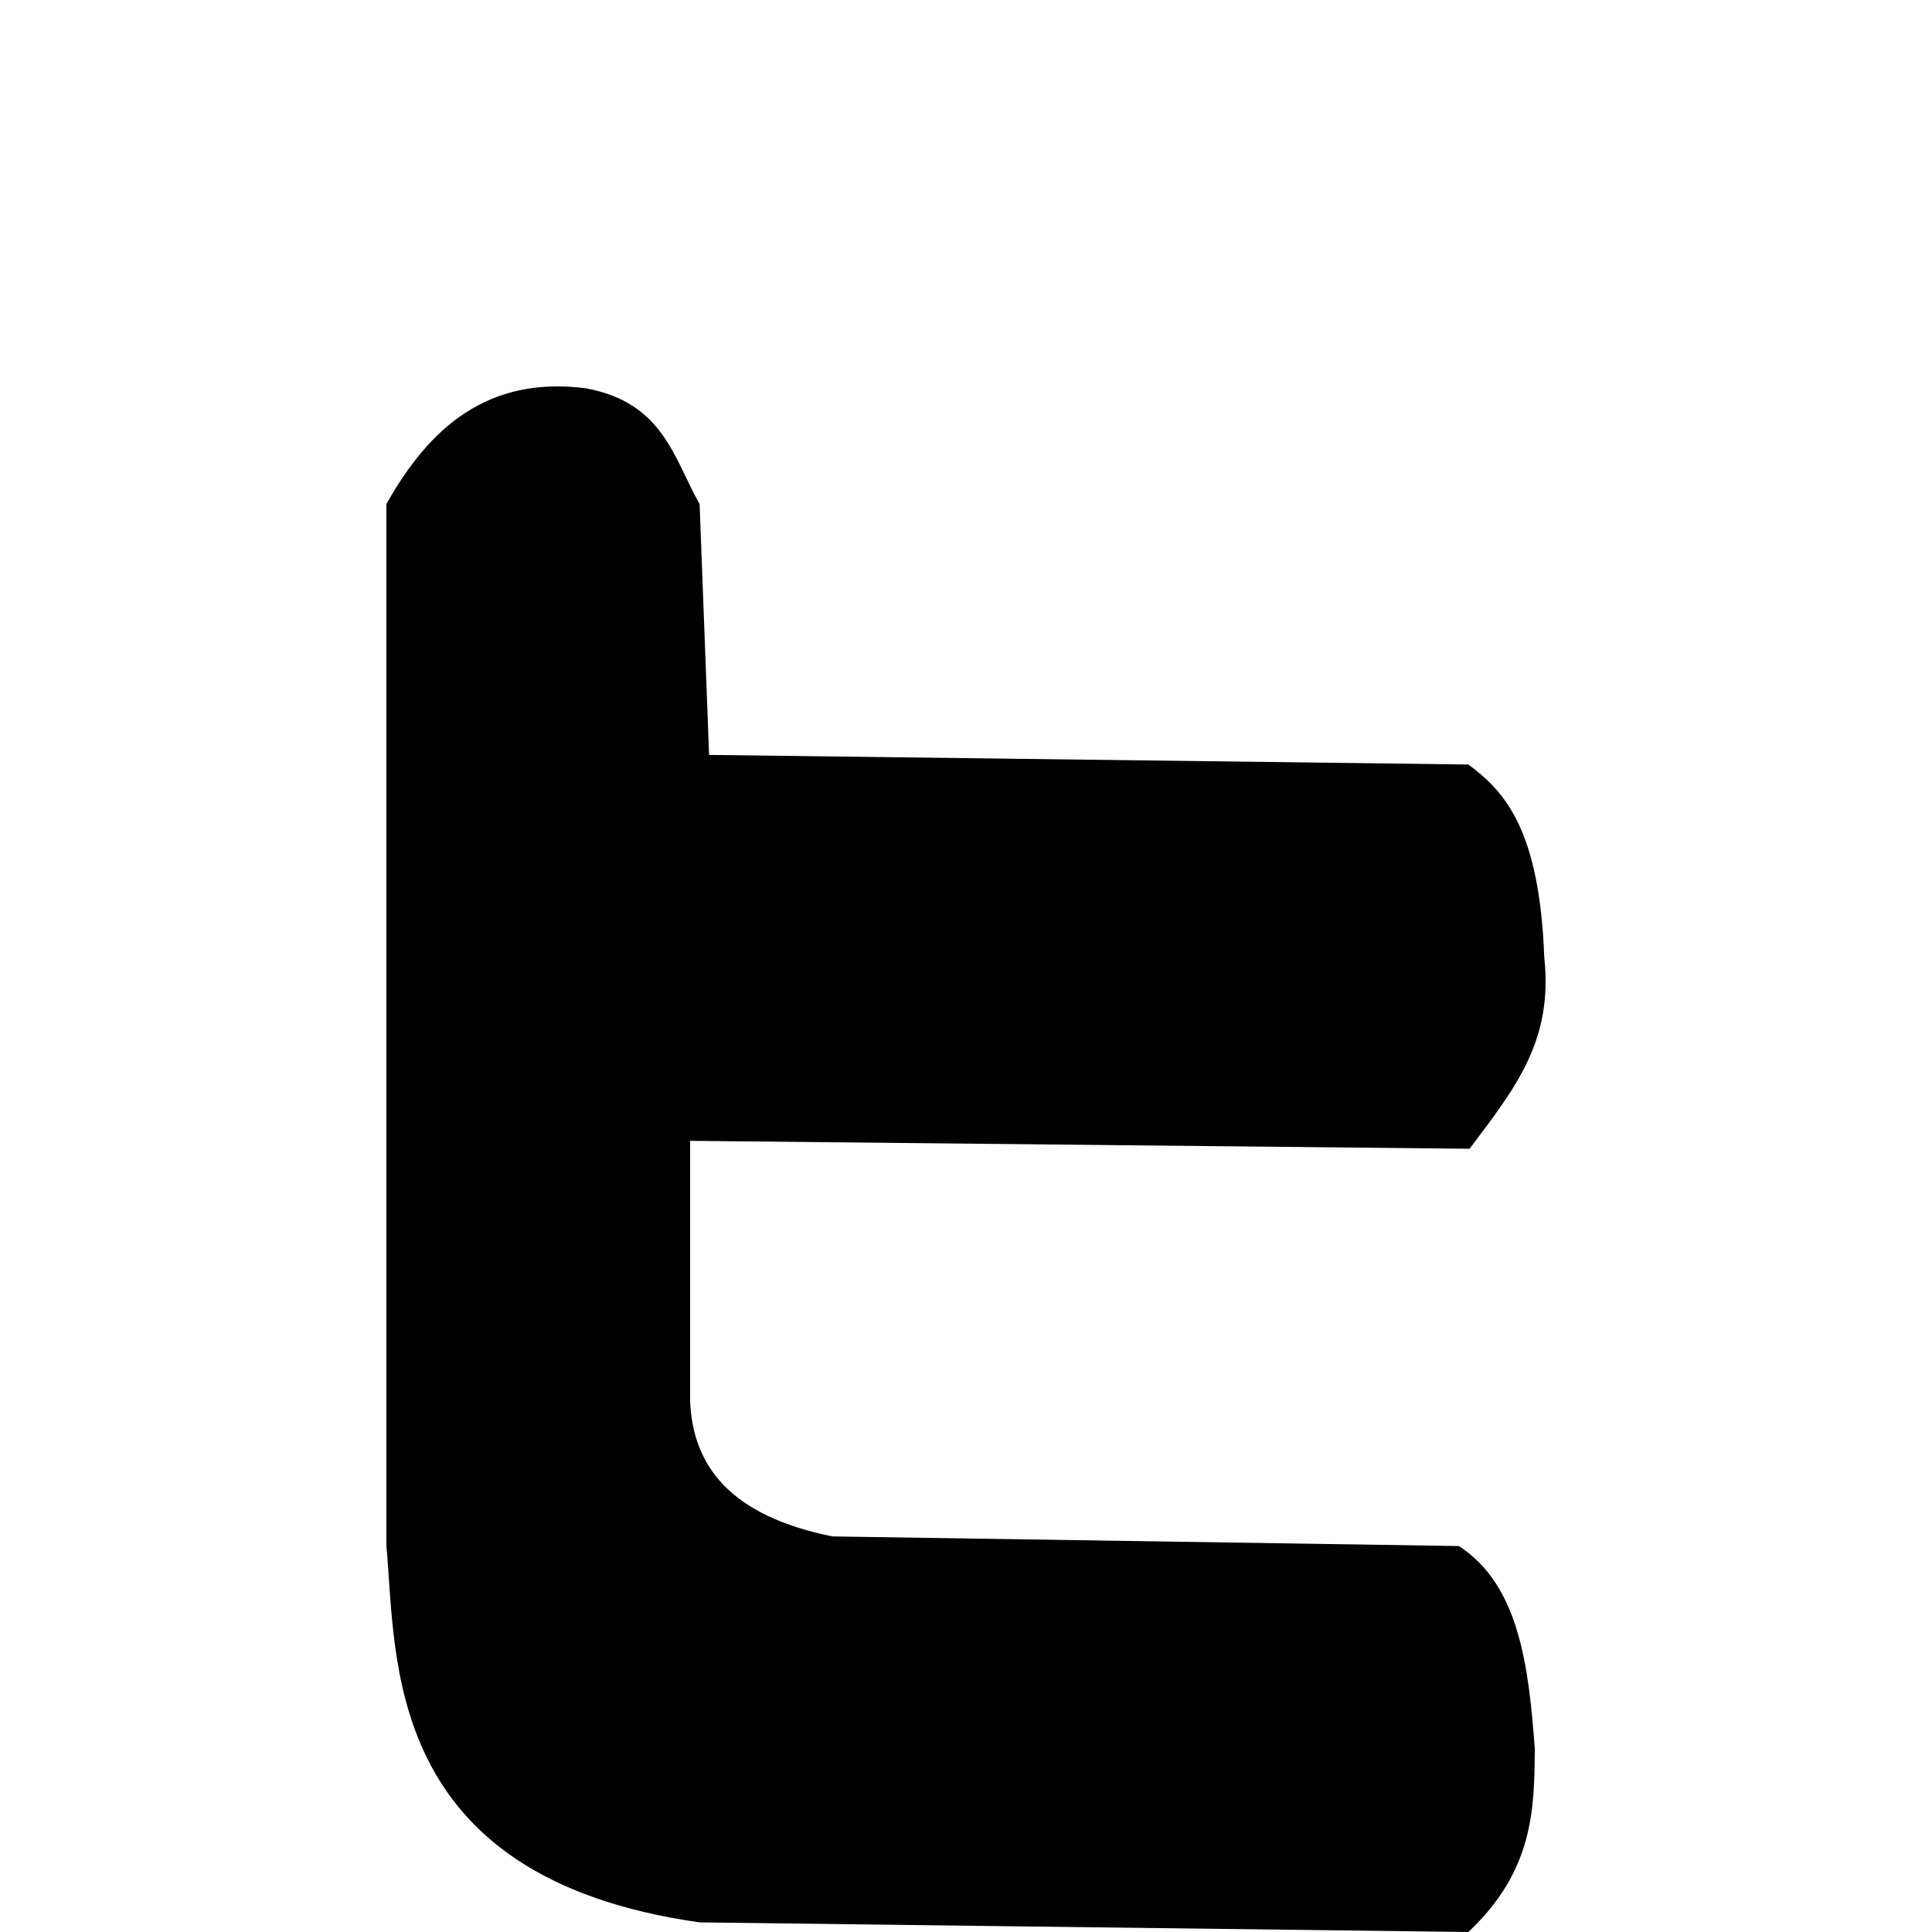
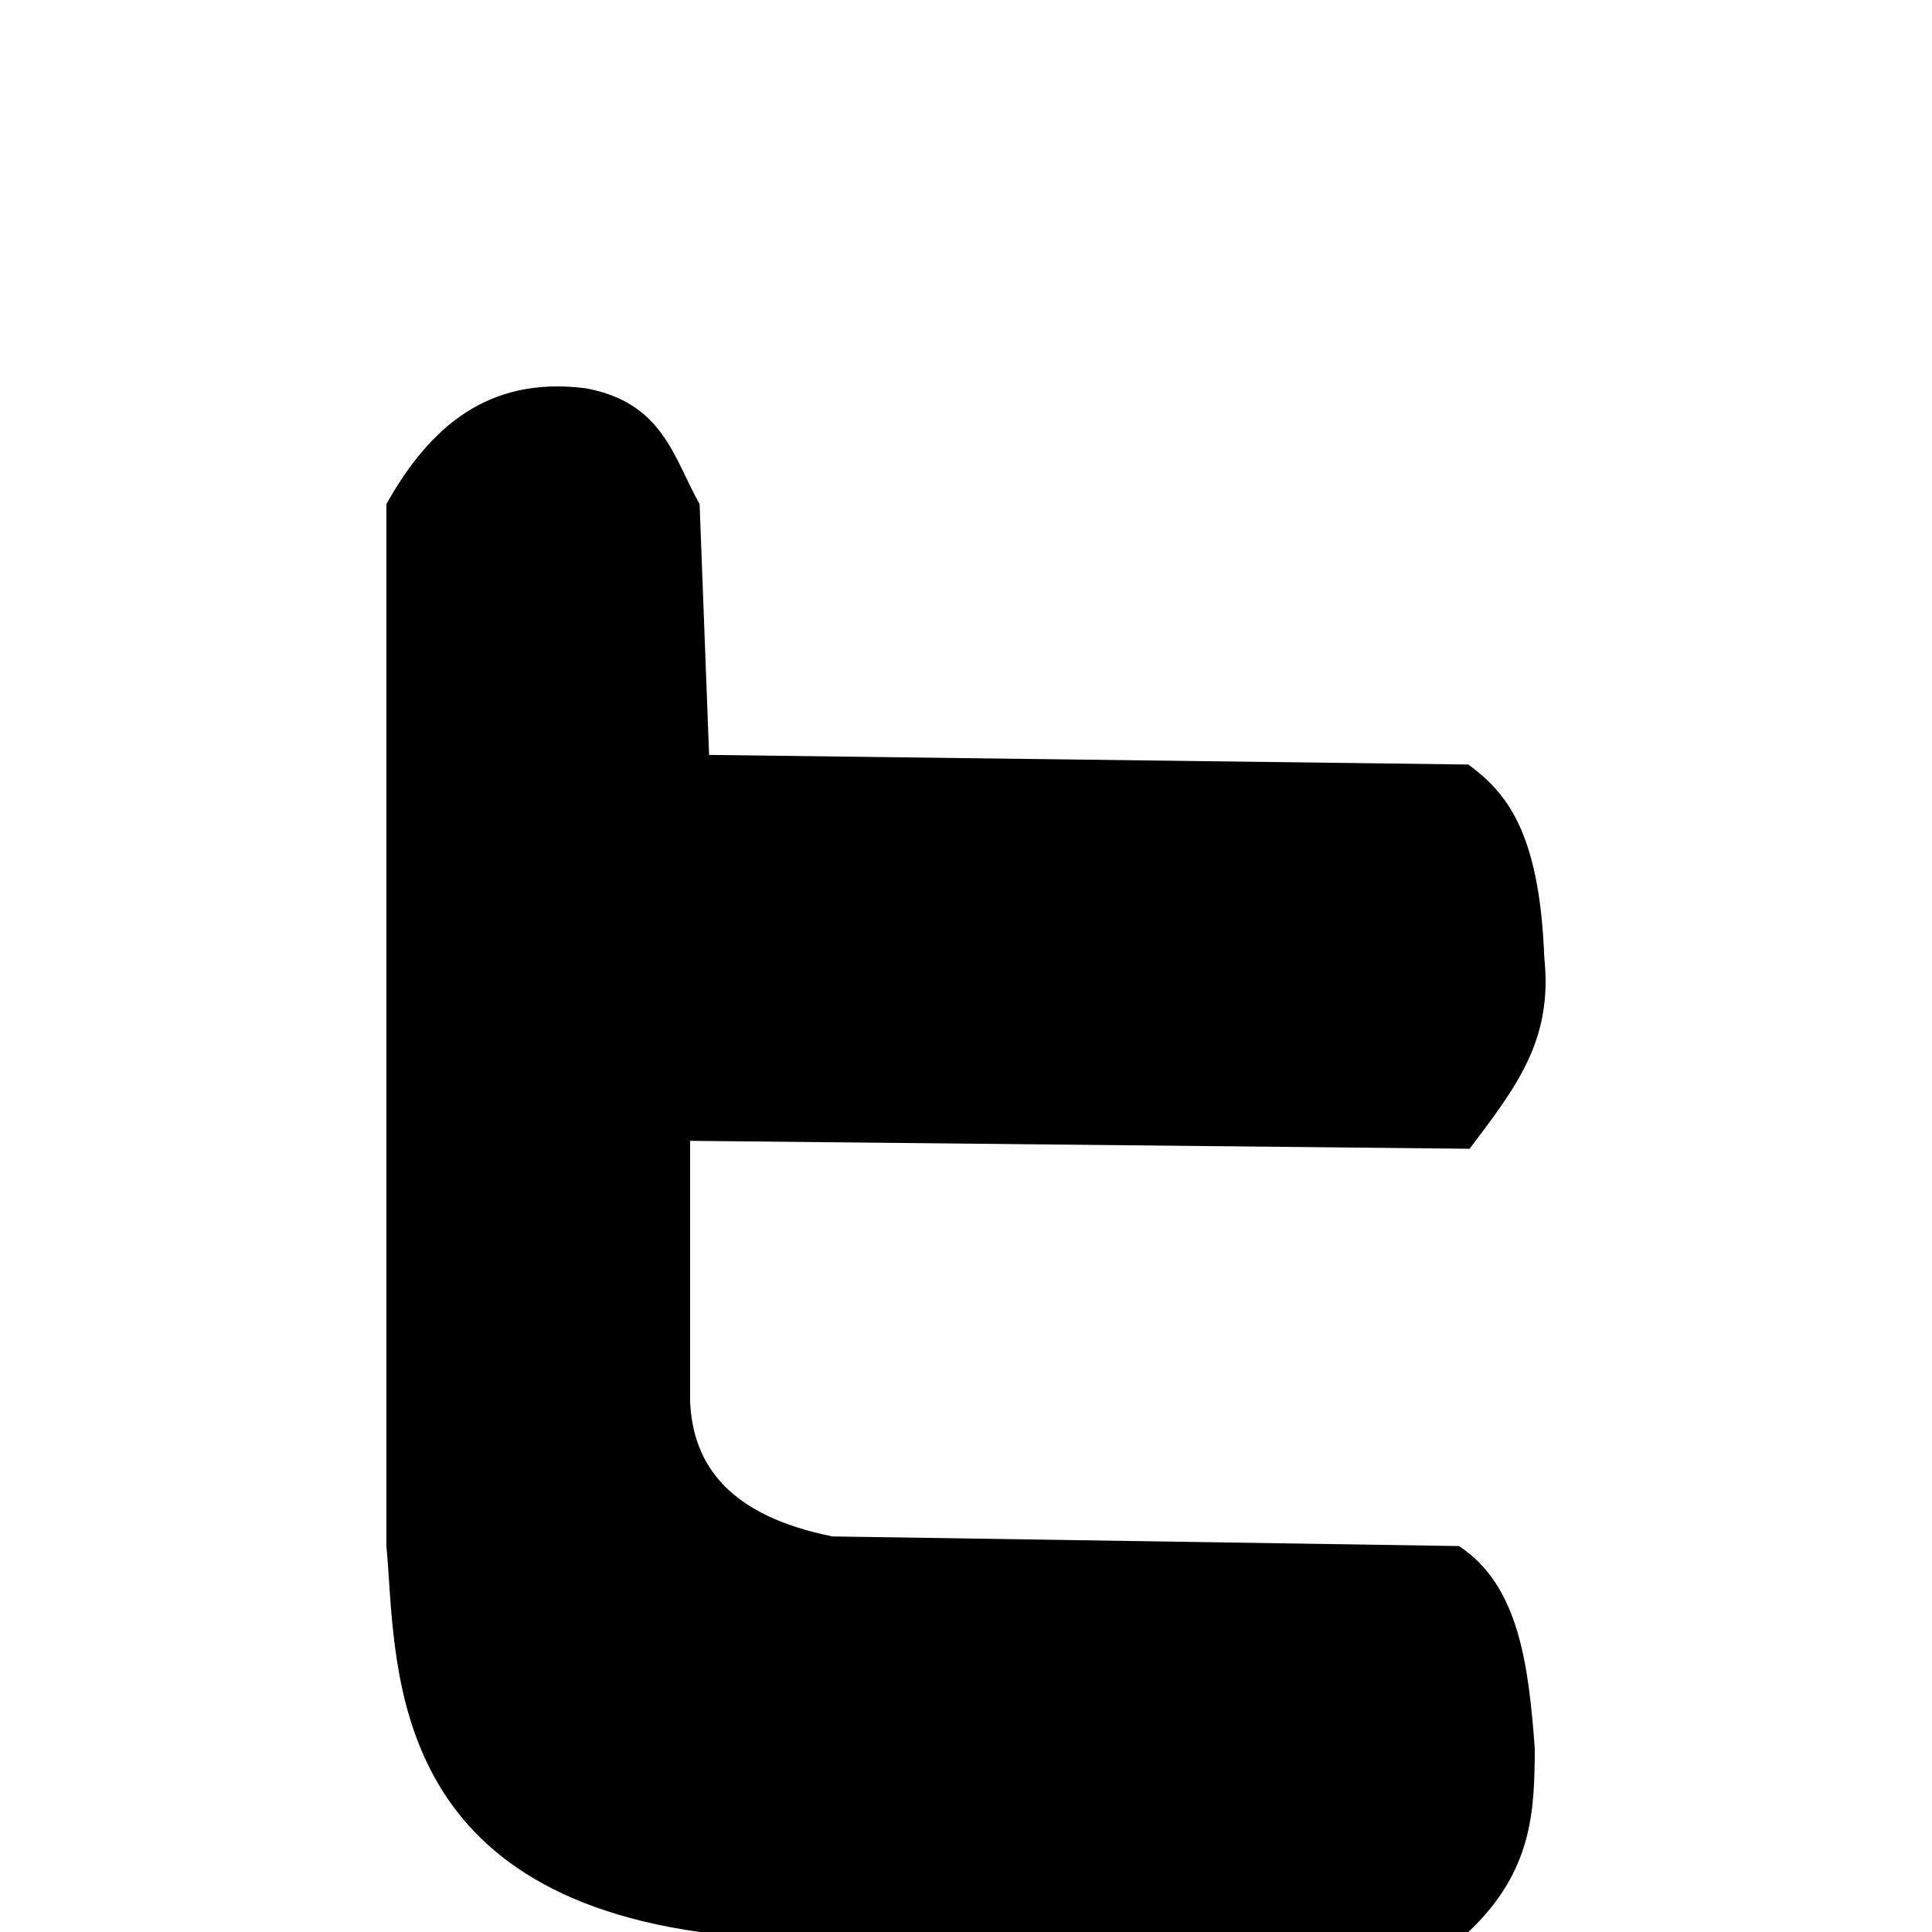
<svg xmlns="http://www.w3.org/2000/svg" width="150" height="150" id="svg3296" version="1.1">
  <defs id="defs3298" />
-   <path style="fill:#000000;fill-opacity:1;stroke:none" d="m 30,39.133 0,80.904 c 0.82,8.581 -0.434,25.713 24.317,29.216 L 114.003,150 c 5.043,-4.745 5.128,-9.488 5.158,-14.233 -0.481,-6.452 -1.218,-12.693 -5.895,-15.732 l -48.633,-0.747 c -7.897,-1.592 -10.836,-5.425 -11.053,-10.488 l 0,-20.226 60.519,0.616 c 3.567,-4.742 6.491,-8.376 5.799,-14.85 -0.372,-9.853 -2.995,-12.84 -5.895,-14.983 L 55.054,58.611 54.317,39.134 C 52.298,35.572 51.513,31.256 45.474,30.145 37.878,29.175 33.34,33.181 30,39.134 L 30,39.132 z" id="path4124" />
+   <path style="fill:#000000;fill-opacity:1;stroke:none" d="m 30,39.133 0,80.904 C 30.82,128.618 29.566,146.497 54.317,150 l 59.686,0 c 5.043,-4.745 5.128,-9.488 5.158,-14.233 -0.481,-6.452 -1.218,-12.693 -5.895,-15.732 l -48.633,-0.747 c -7.897,-1.592 -10.836,-5.425 -11.053,-10.488 l 0,-20.226 60.519,0.616 c 3.567,-4.742 6.491,-8.376 5.799,-14.85 -0.372,-9.853 -2.995,-12.84 -5.895,-14.983 L 55.054,58.611 54.317,39.134 C 52.298,35.572 51.513,31.256 45.474,30.145 37.878,29.175 33.34,33.181 30,39.134 L 30,39.132 z" id="path4124" />
</svg>
